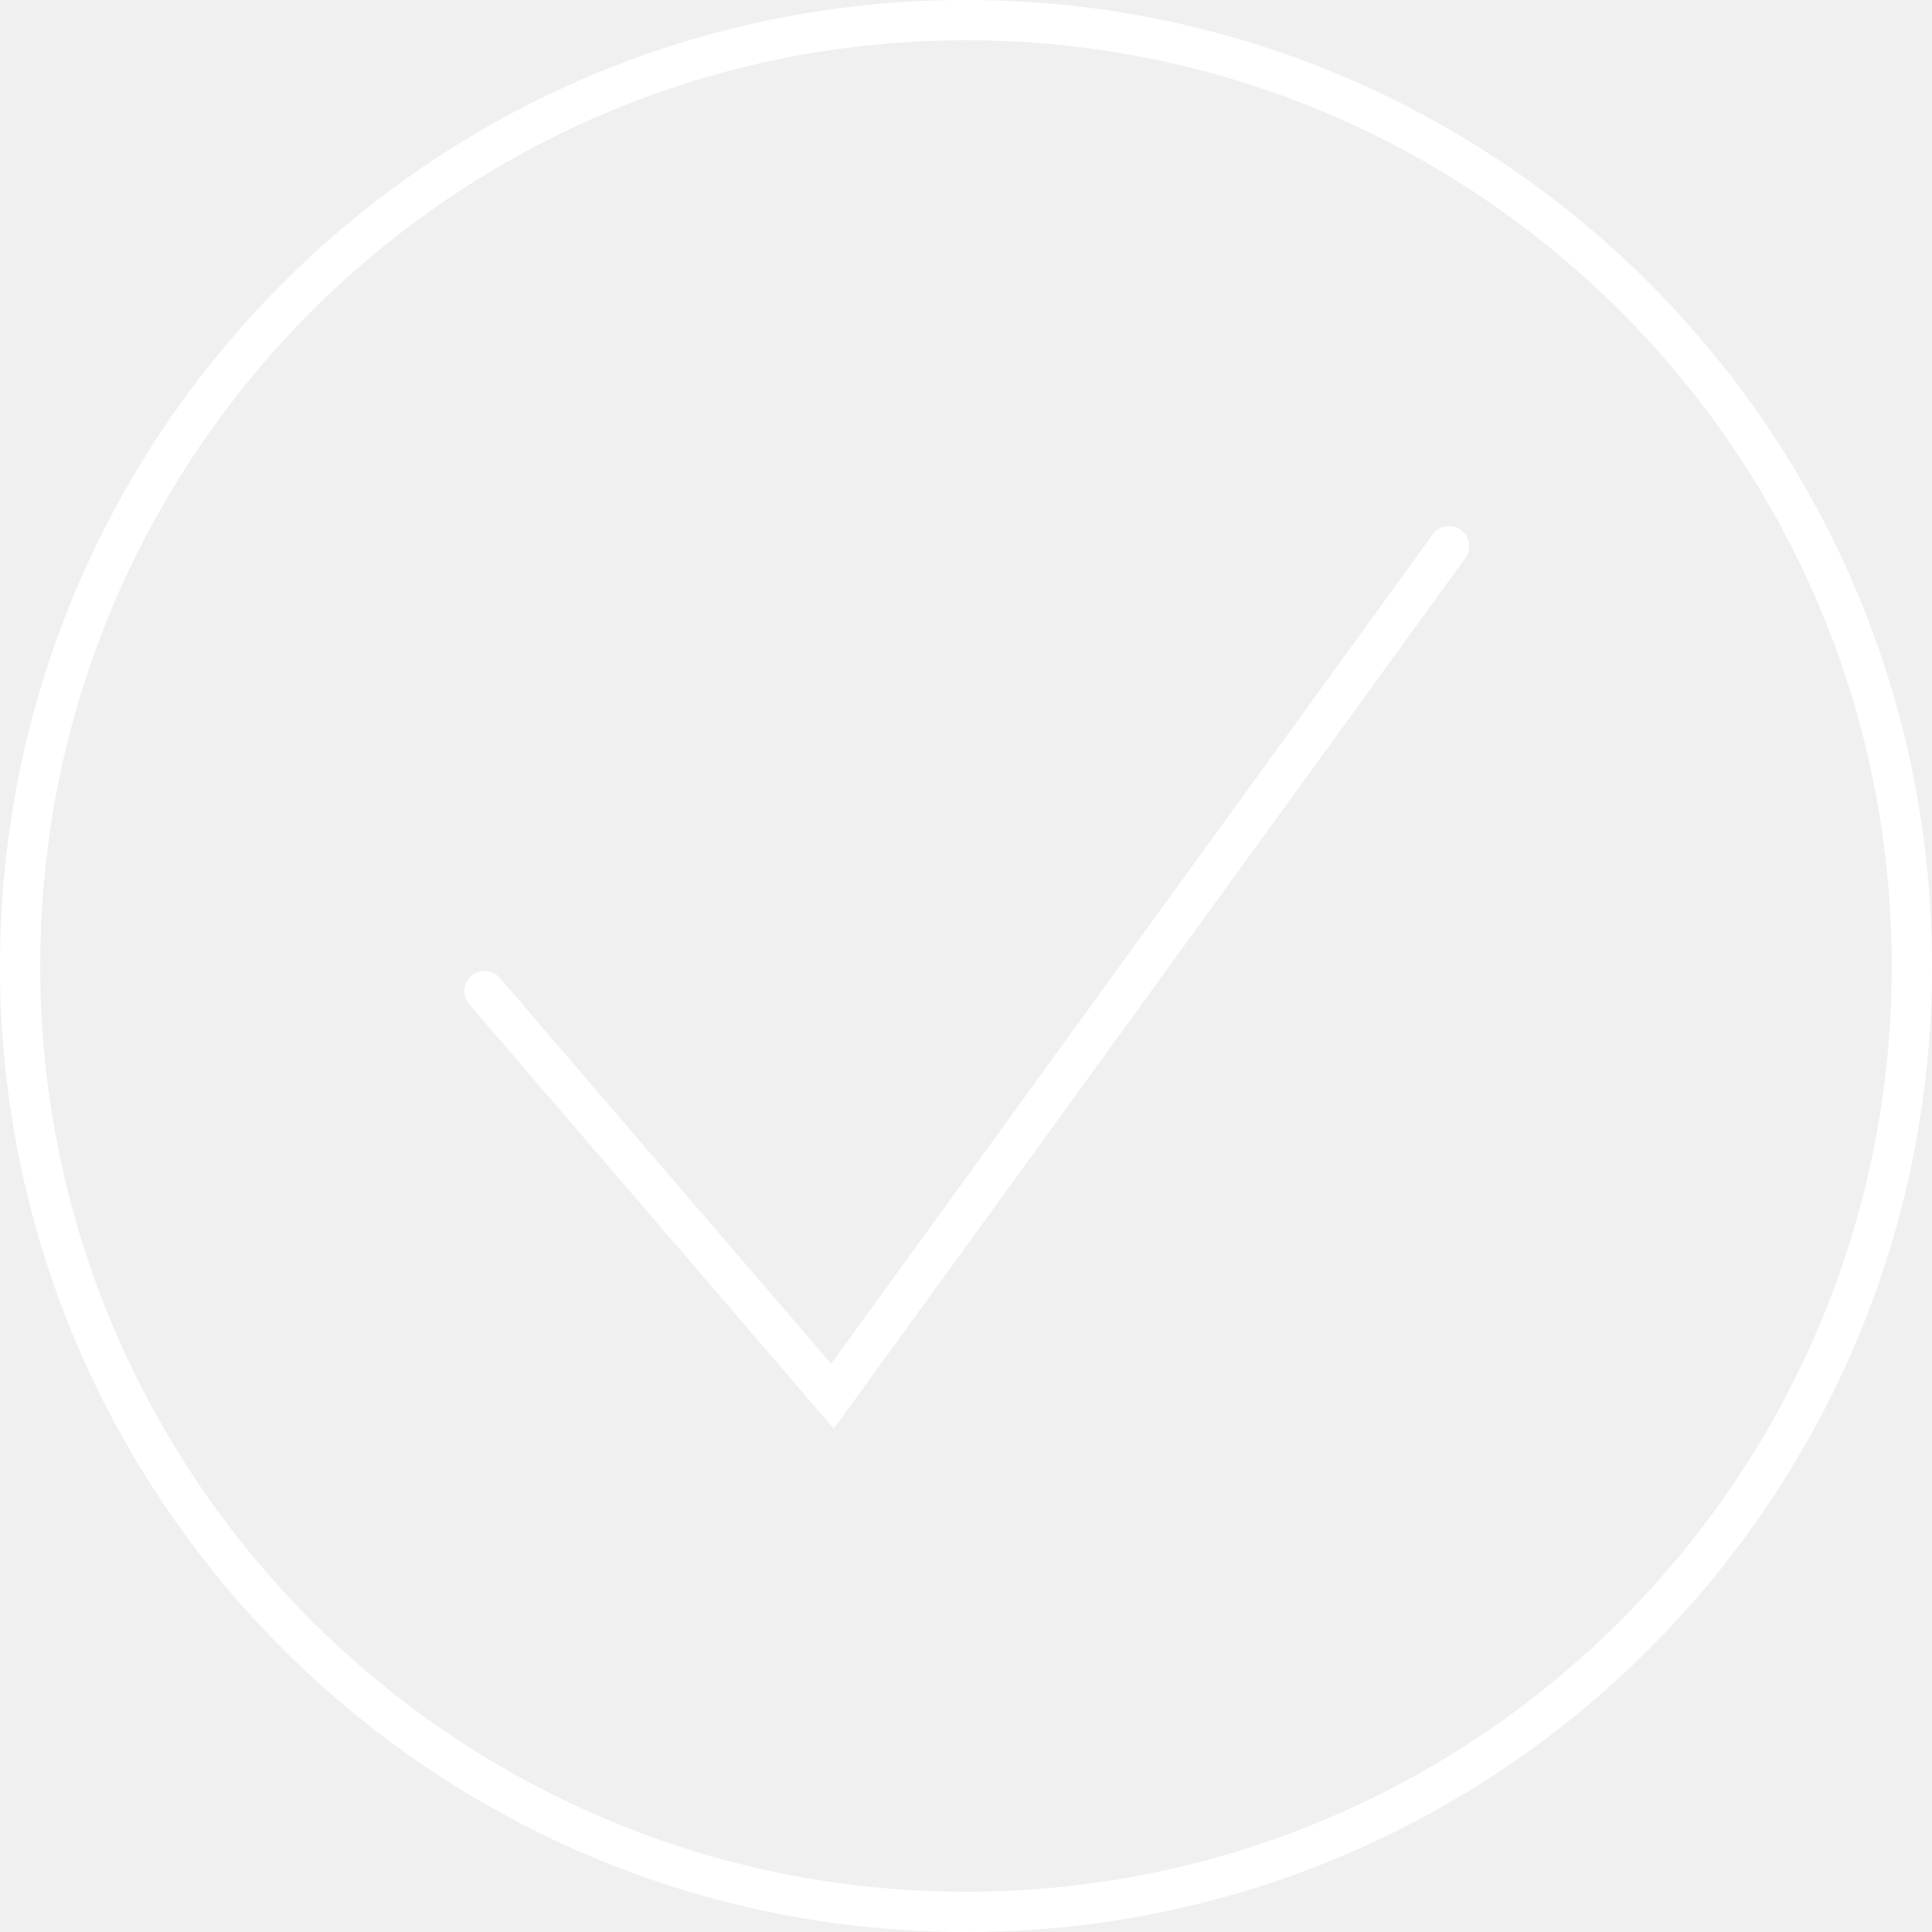
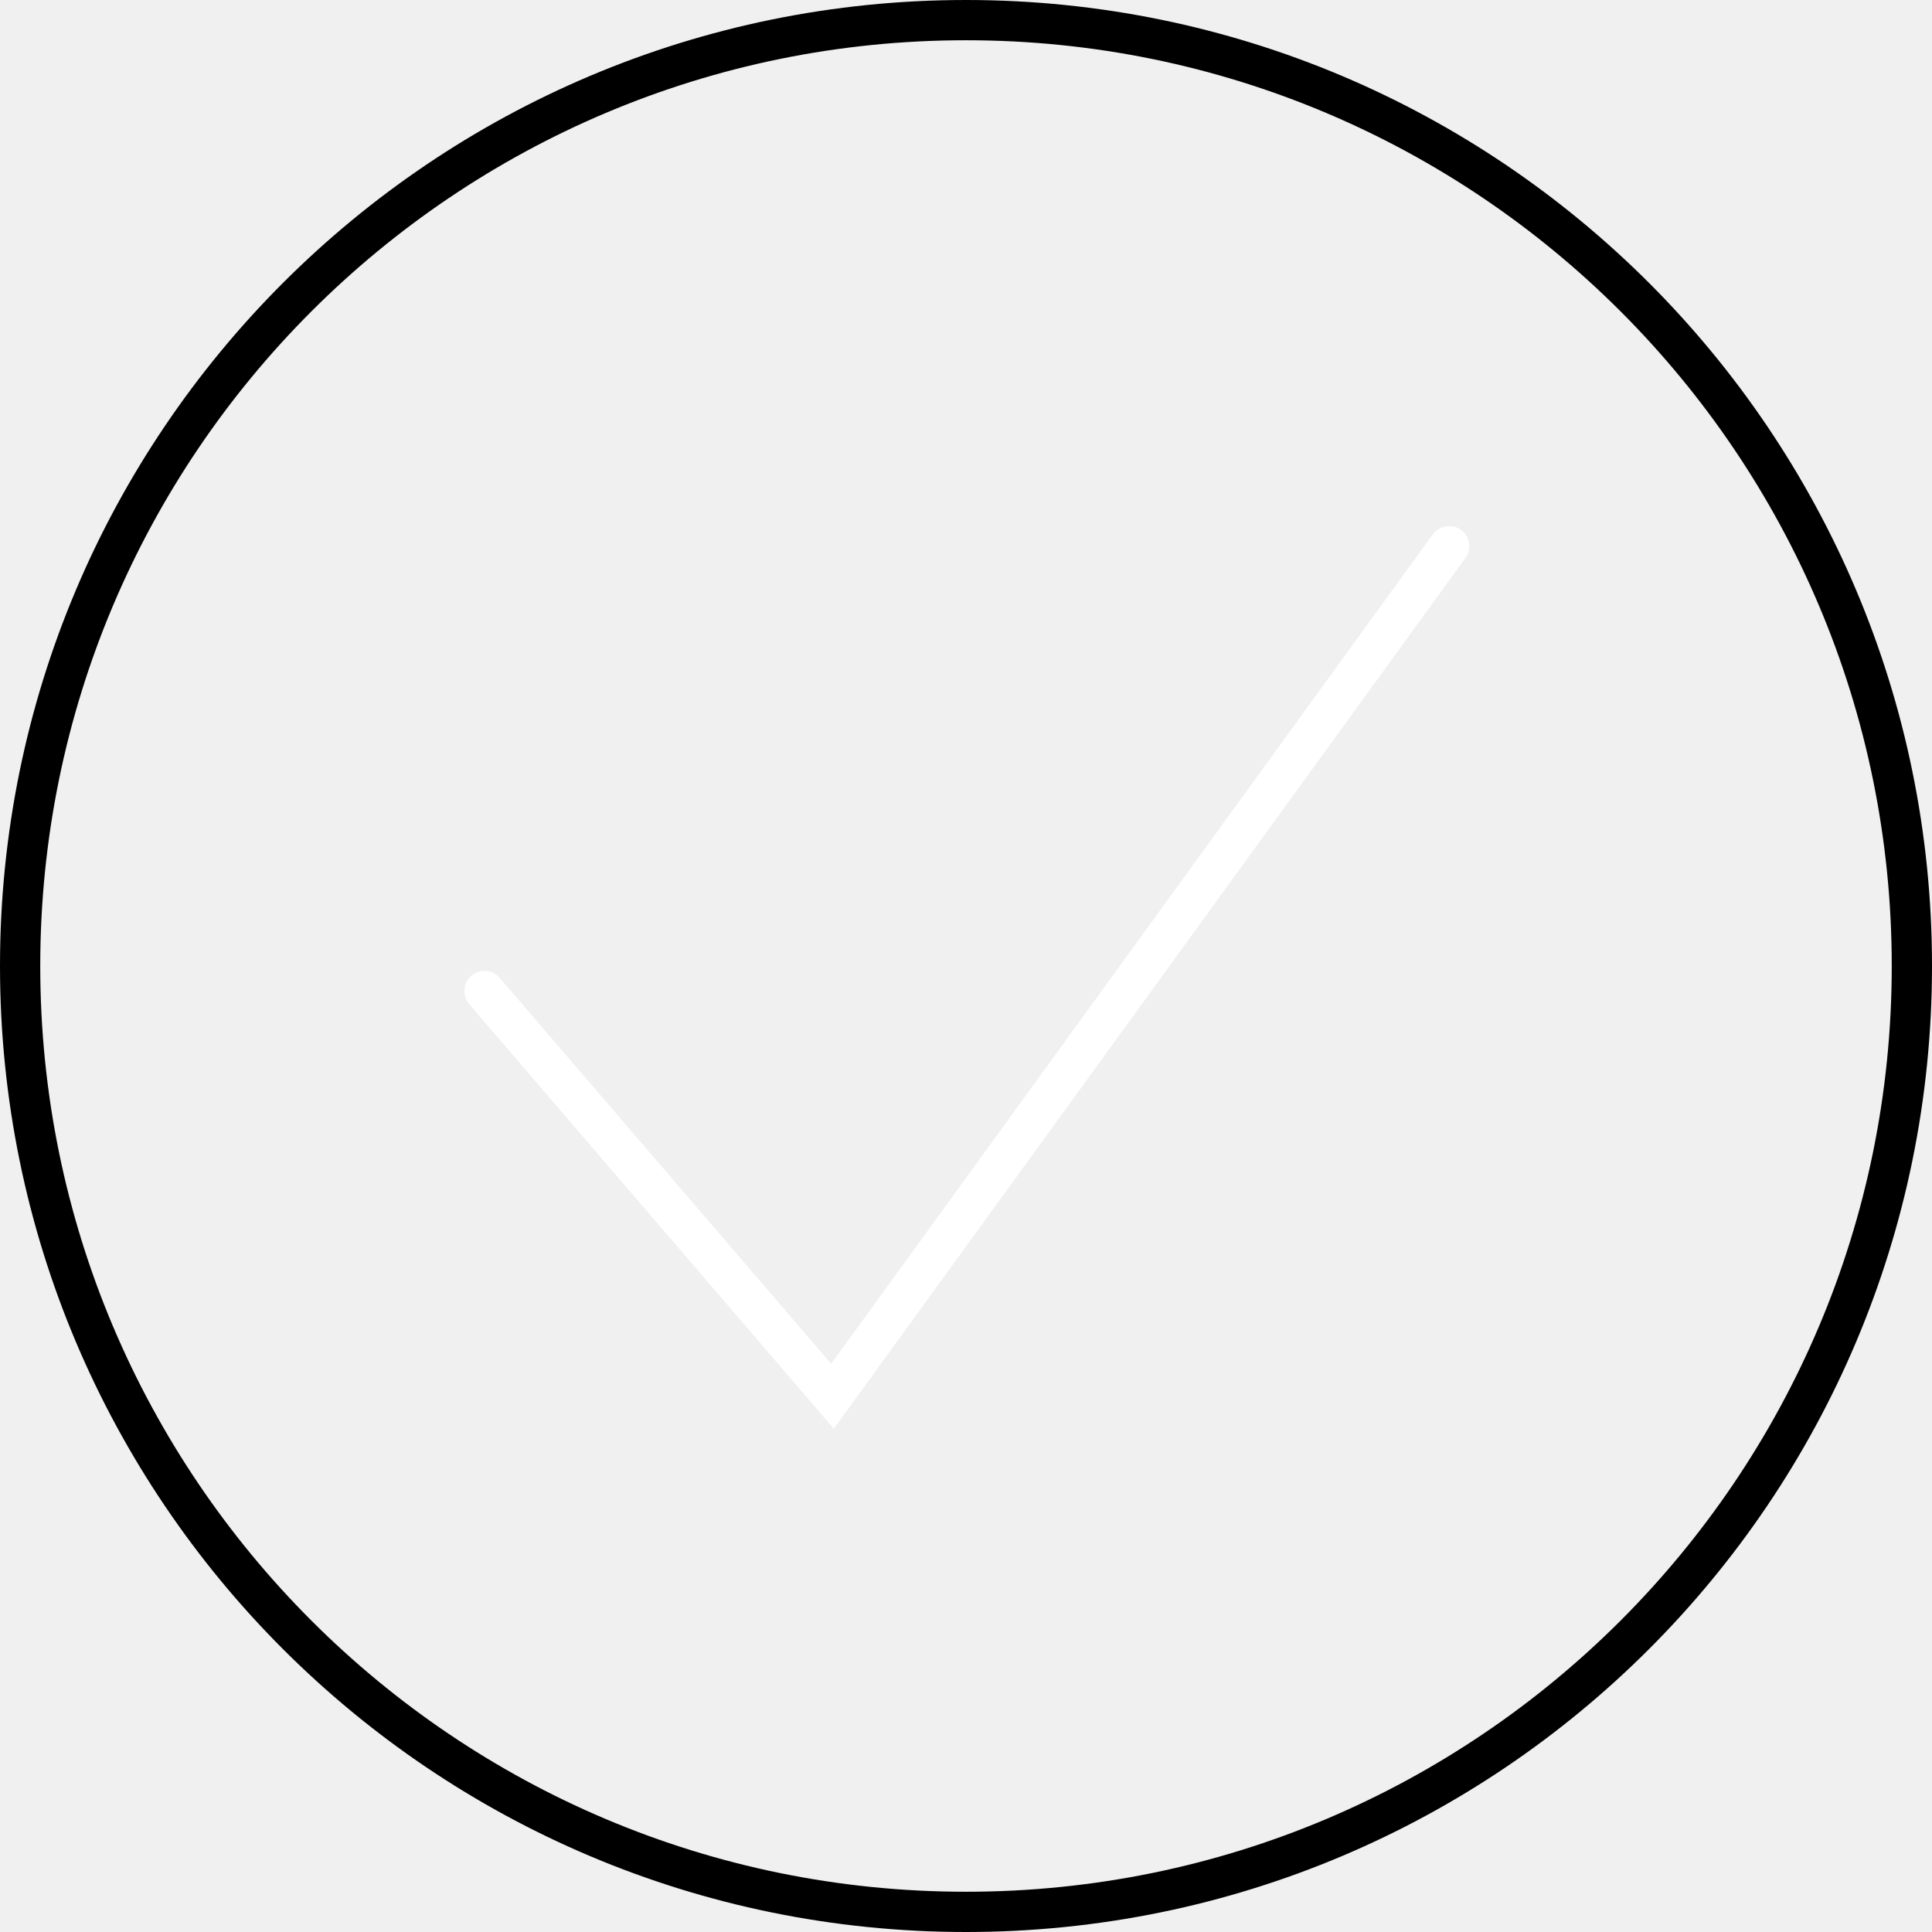
<svg xmlns="http://www.w3.org/2000/svg" width="96" height="96" viewBox="0 0 96 96" fill="none">
-   <circle cx="48" cy="48" r="47" stroke="white" stroke-width="2" />
+   <circle cx="48" cy="48" r="47" stroke="currentColor" stroke-width="2" />
  <path d="M24.075 49.244L41.365 69.38L72.006 27.139" stroke="white" stroke-width="2" stroke-linecap="round" />
</svg>
